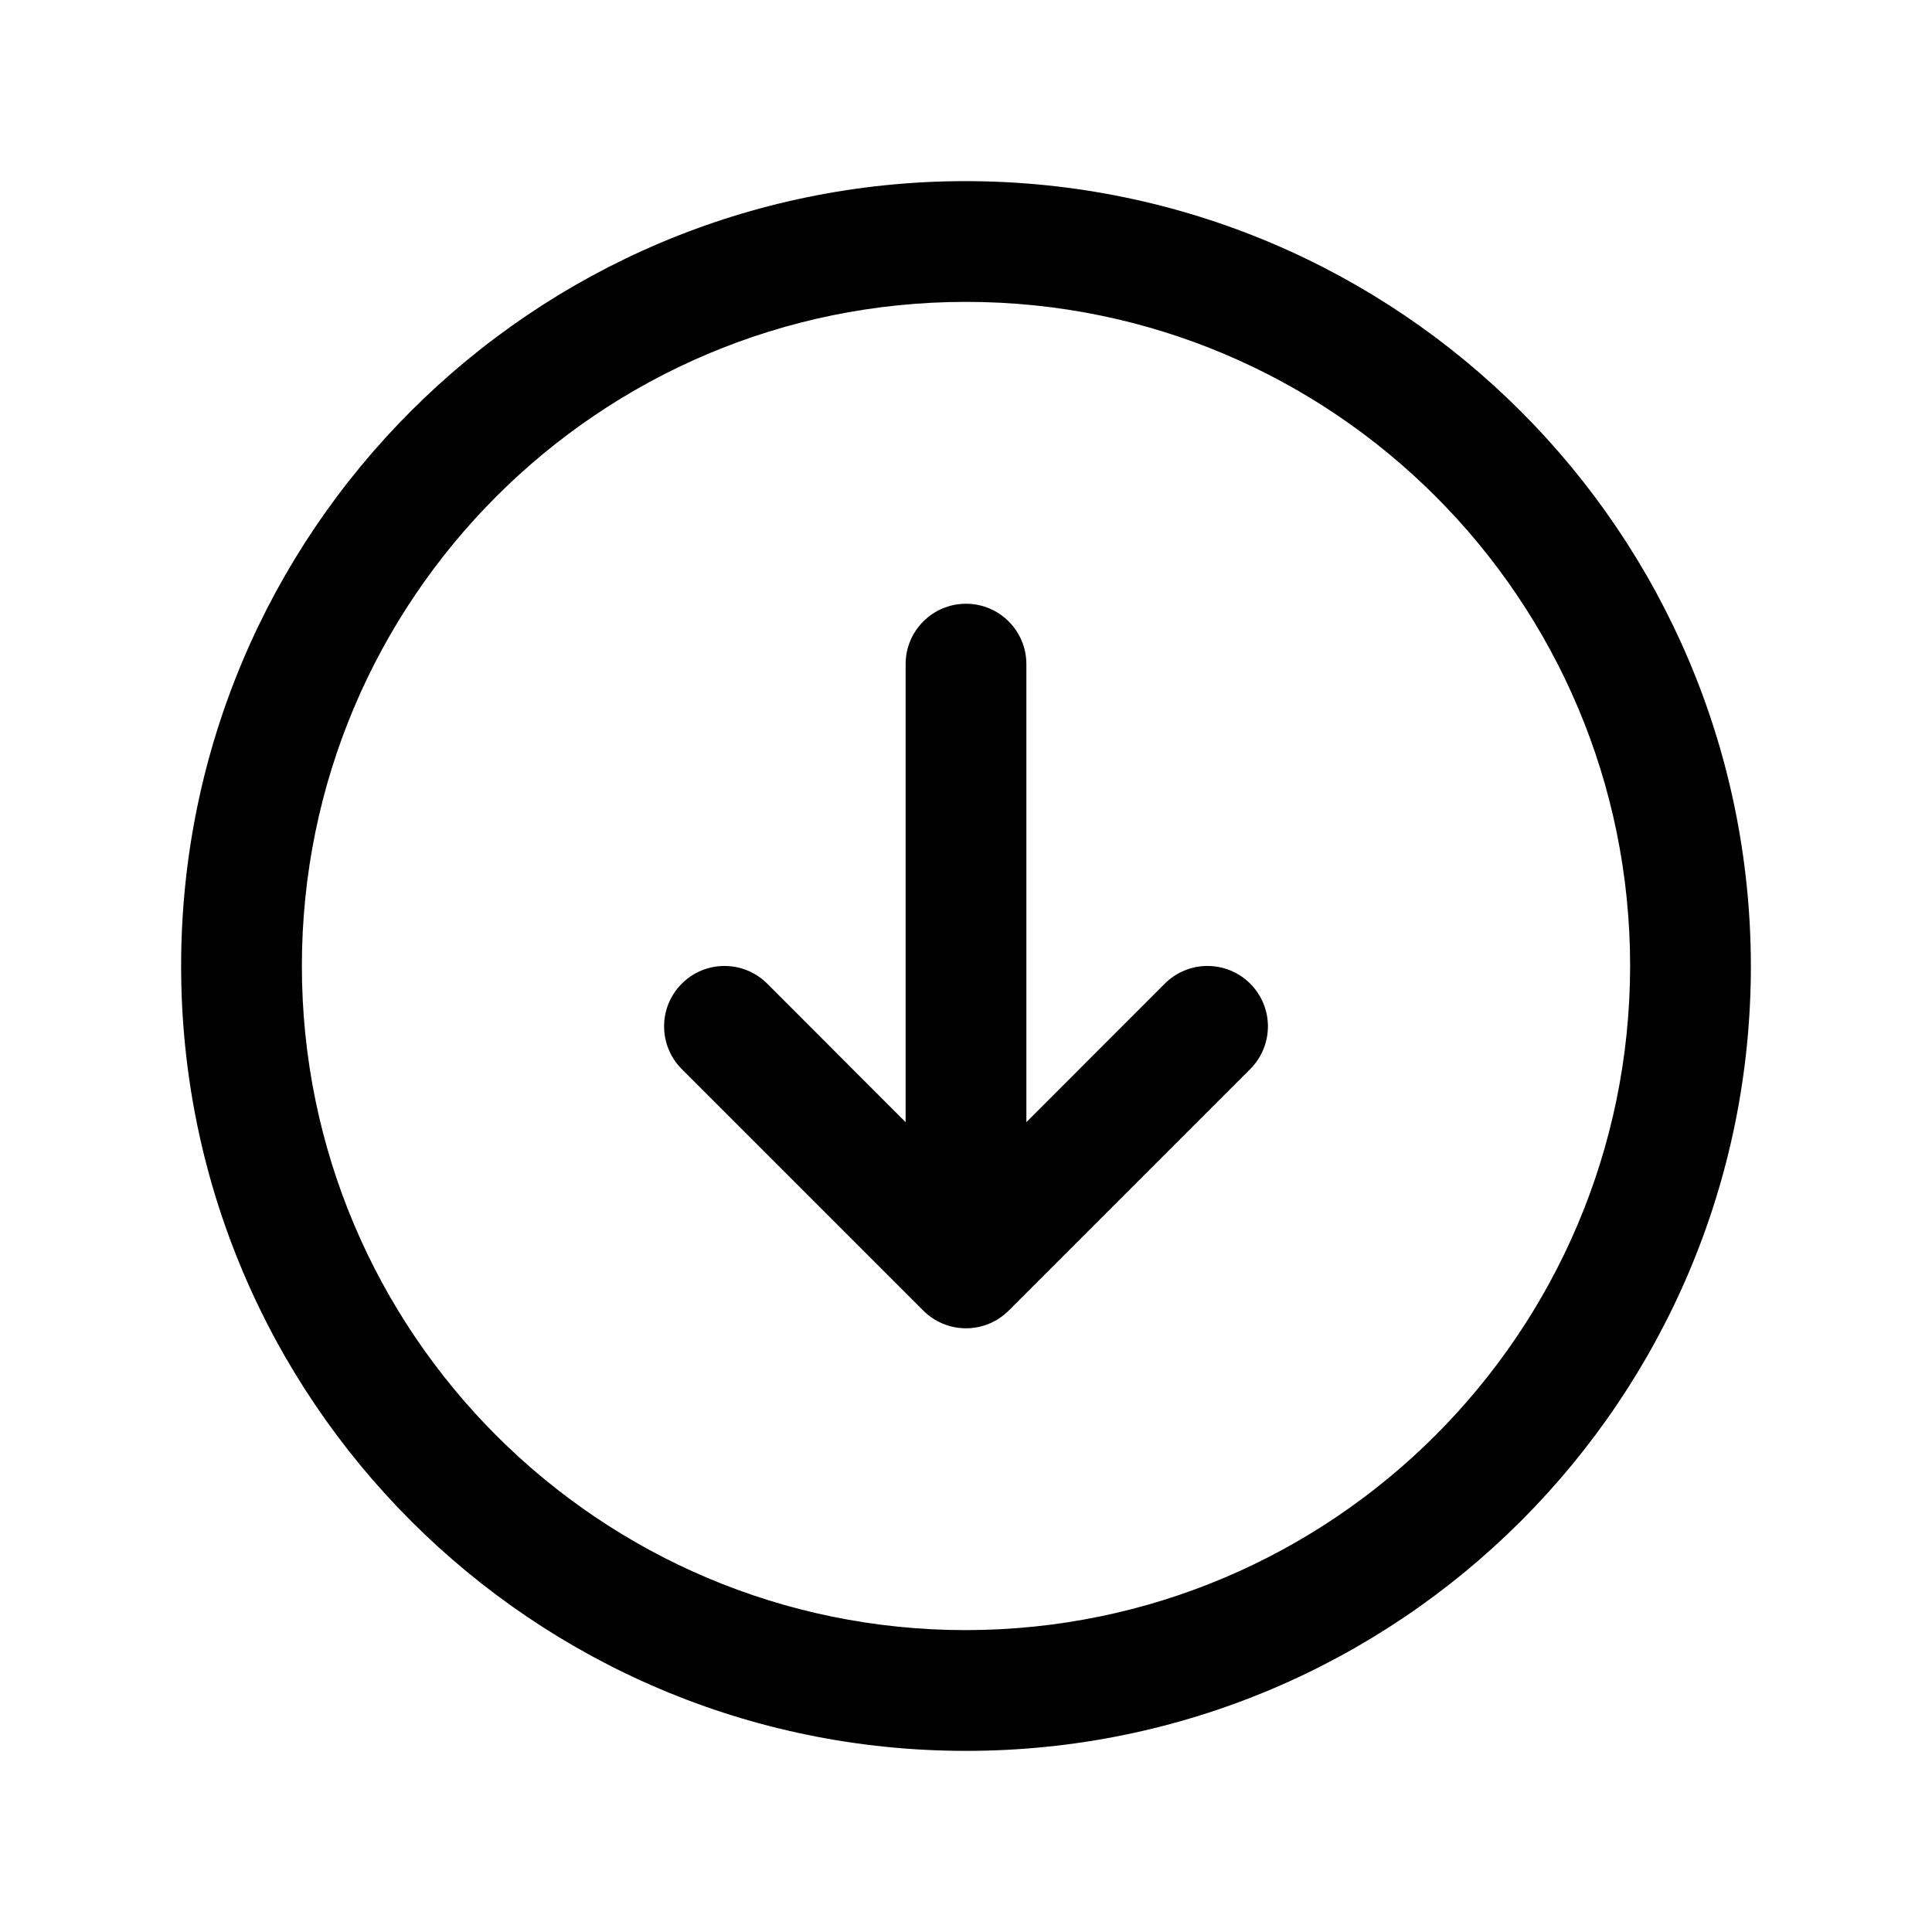
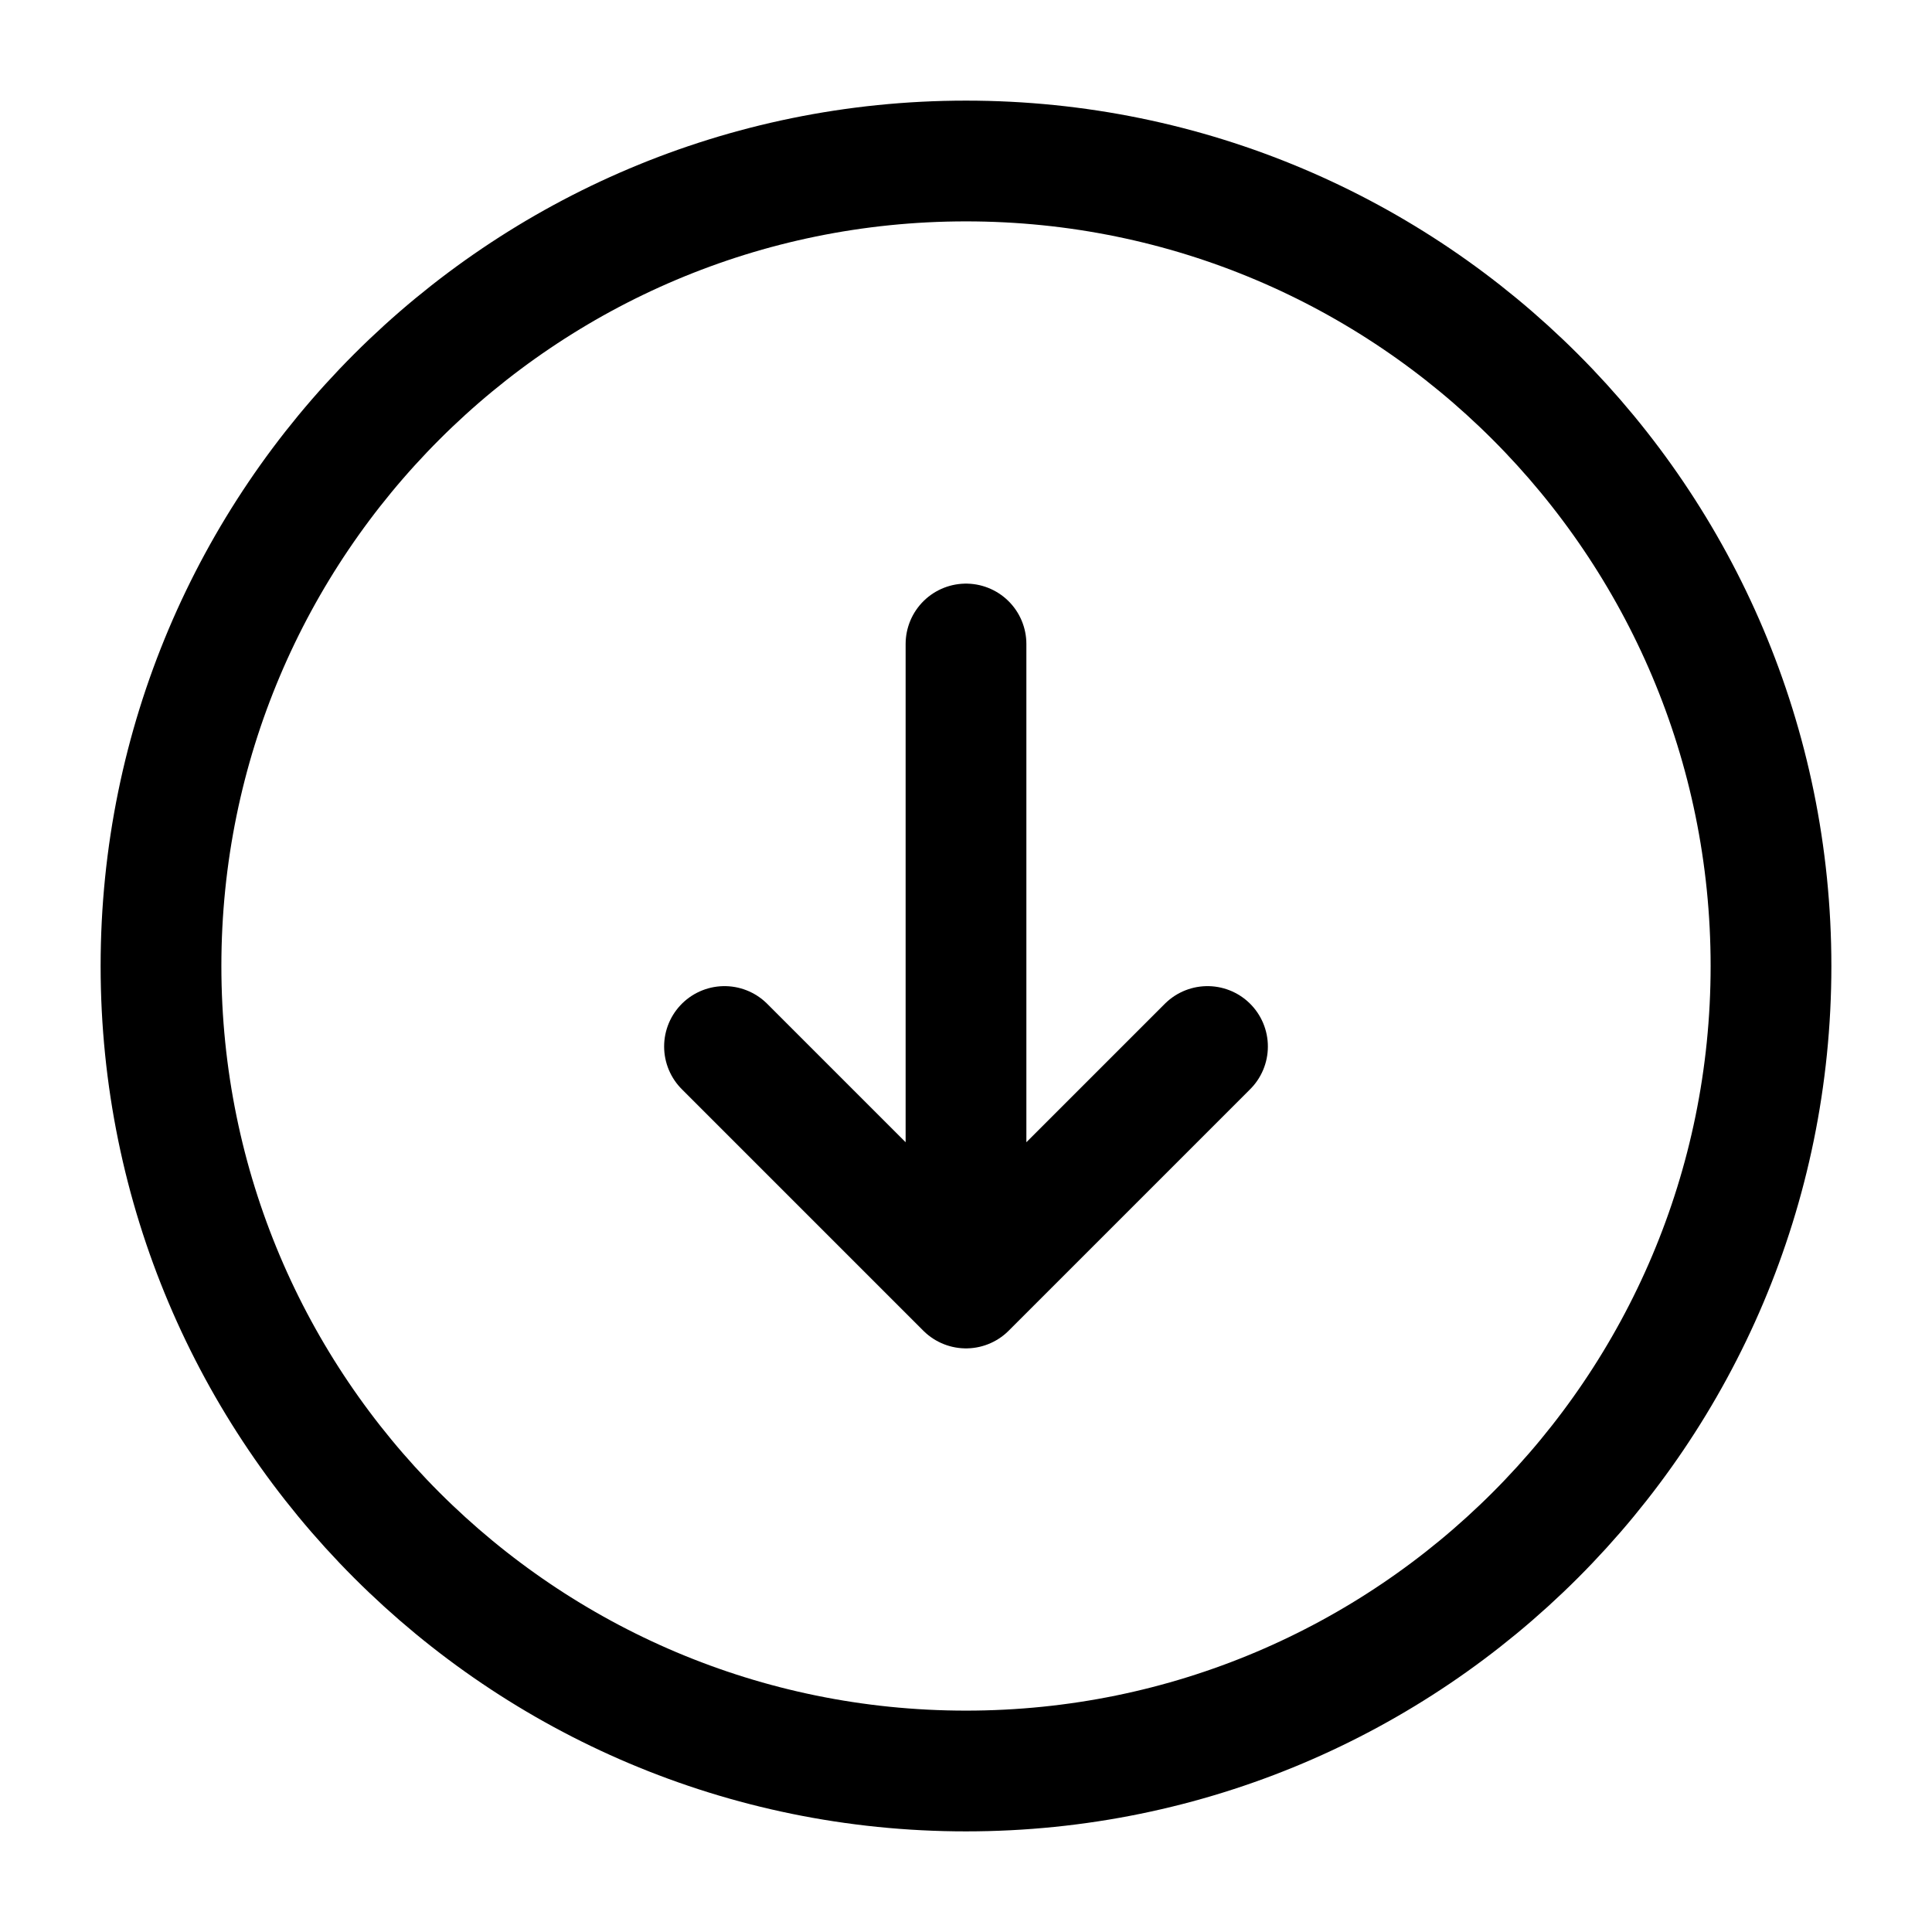
- <svg xmlns="http://www.w3.org/2000/svg" viewBox="0 0 256 256" fill="currentColor">
-   <path d="M128,24A104,104,0,1,0,232,128,104.11,104.11,0,0,0,128,24Zm0,192a88,88,0,1,1,88-88A88.1,88.1,0,0,1,128,216Zm37.66-85.66a8,8,0,0,1,0,11.32l-32,32a8,8,0,0,1-11.32,0l-32-32a8,8,0,0,1,11.32-11.32L120,148.69V88a8,8,0,0,1,16,0v60.69l18.34-18.35A8,8,0,0,1,165.66,130.34Z" />
+ <svg xmlns="http://www.w3.org/2000/svg" viewBox="0 0 24 24">
+   <g fill="none" stroke="currentColor" stroke-linecap="round" stroke-width="1.5">
+     <circle cx="12" cy="12" r="10" />
+     <path stroke-linejoin="round" d="M12 8L12 16M9 13L12 16L15 13" />
+   </g>
</svg>
